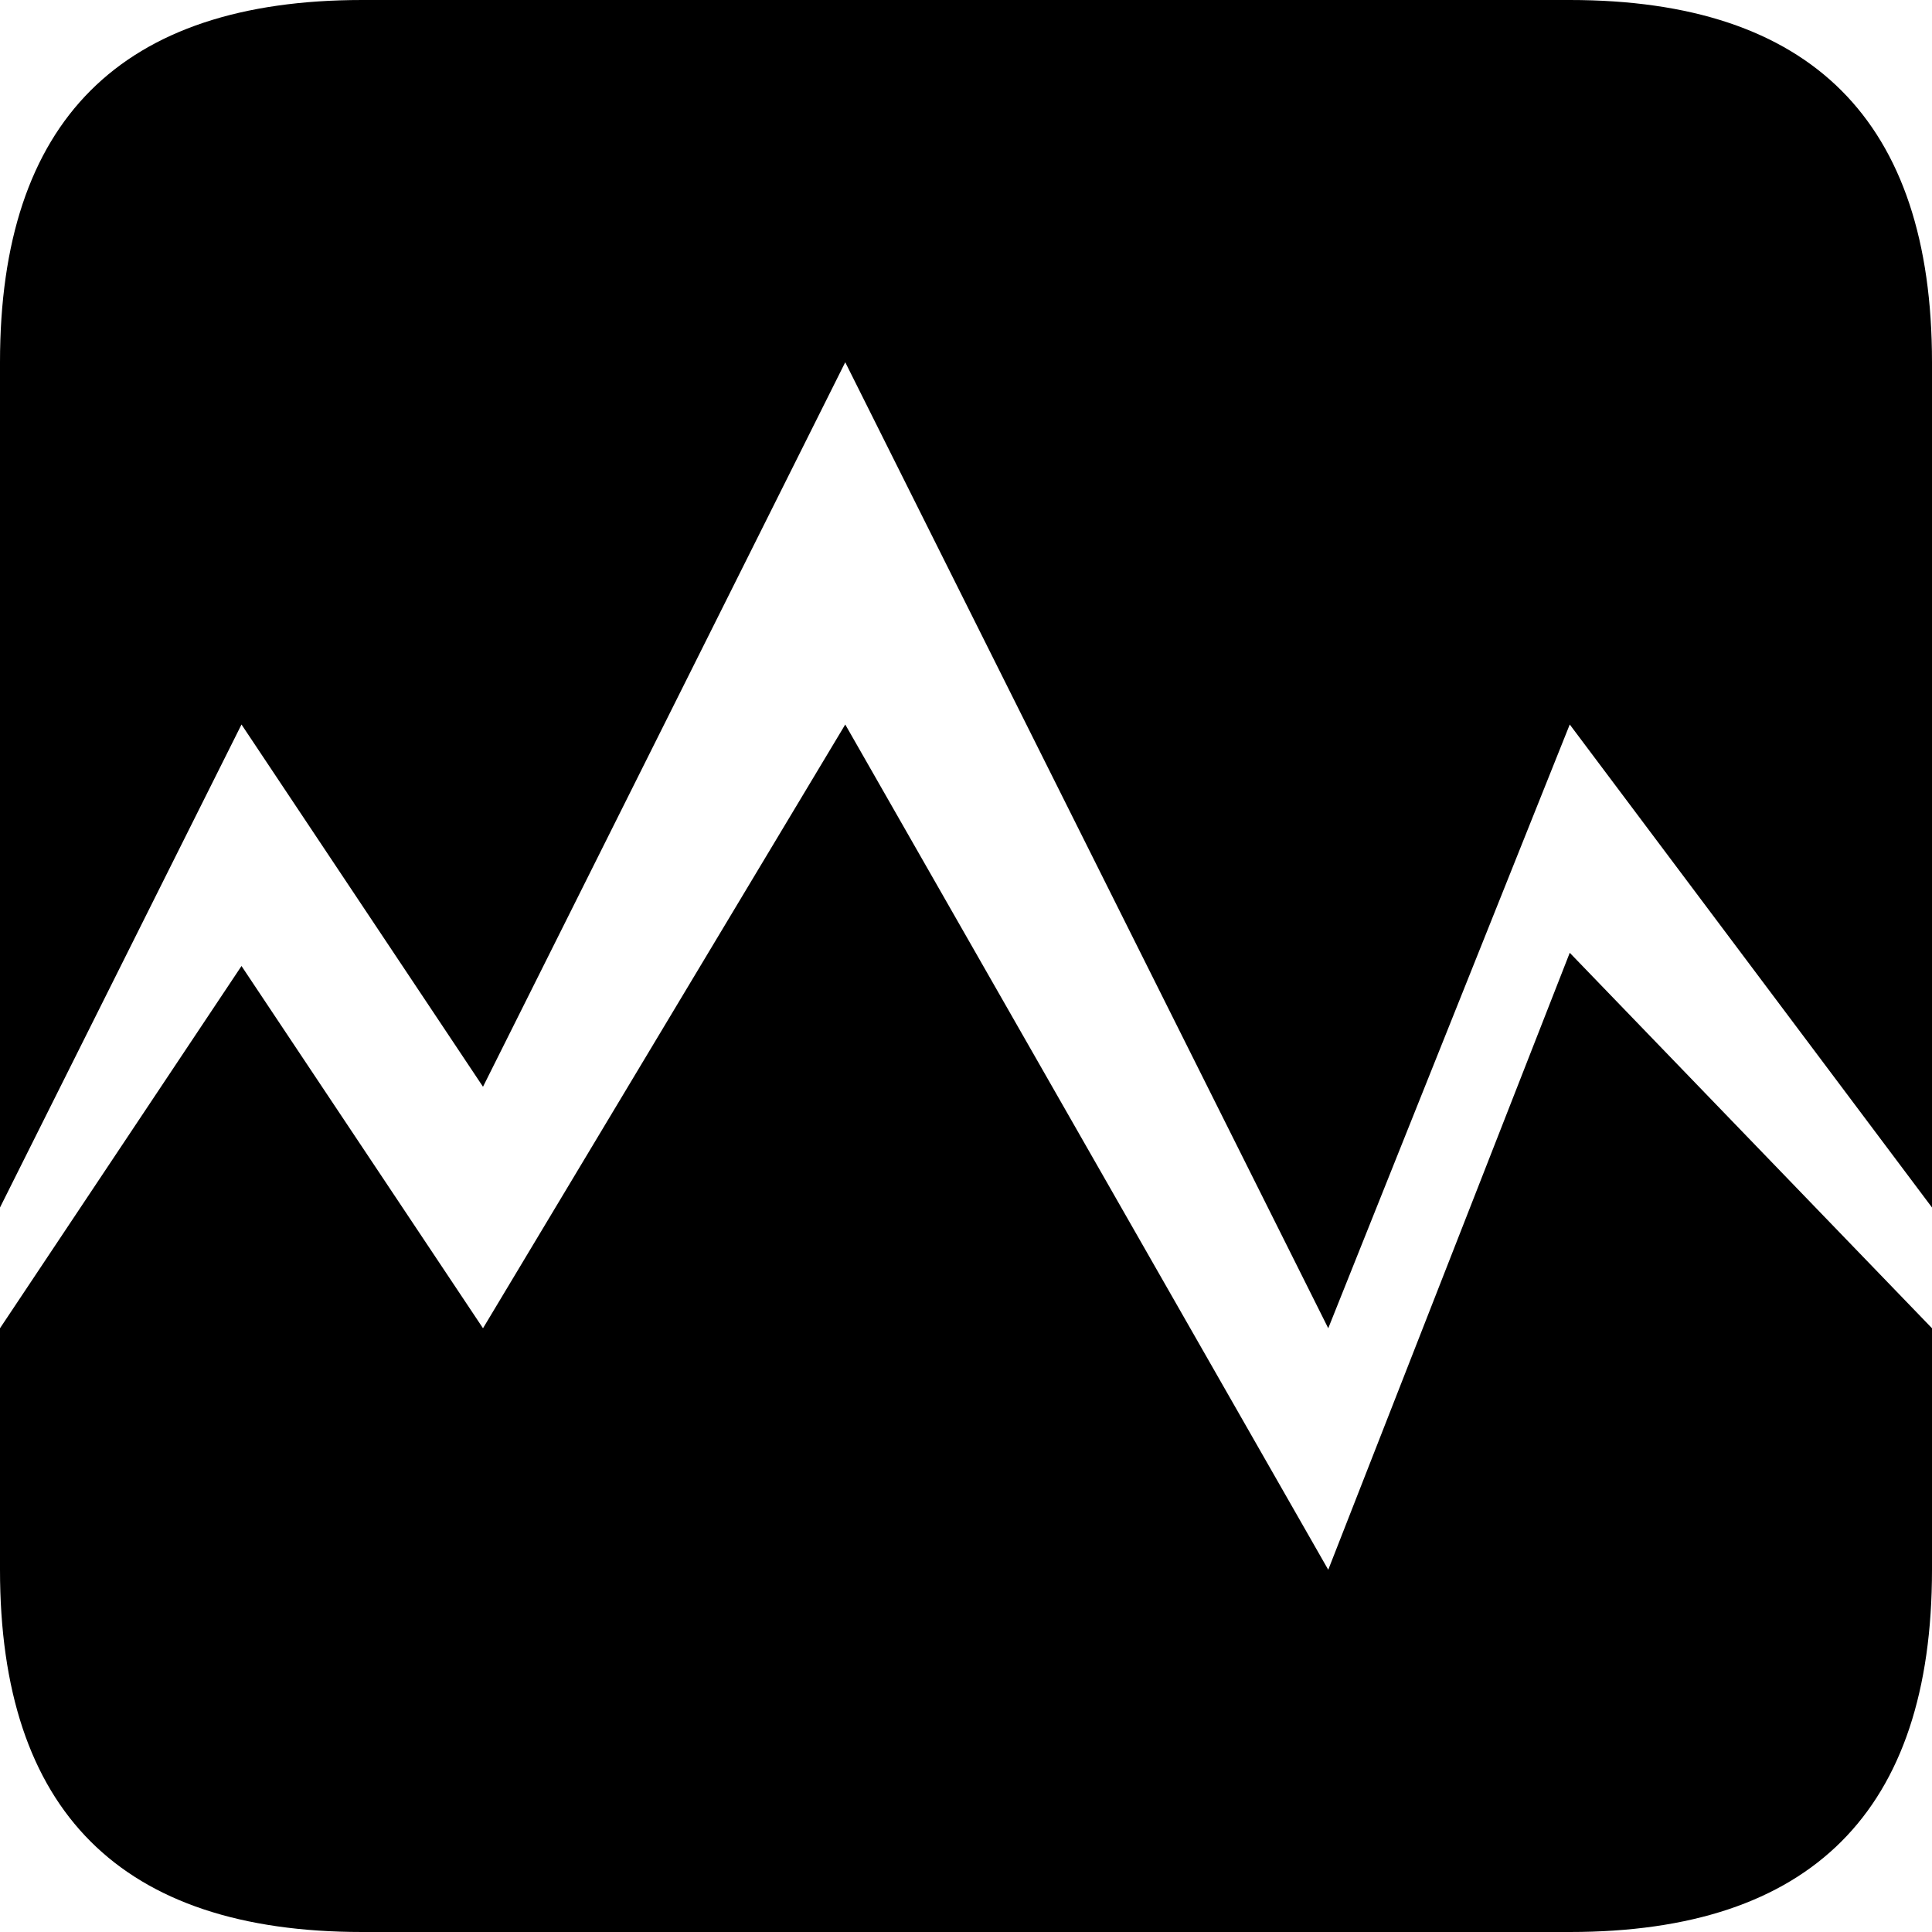
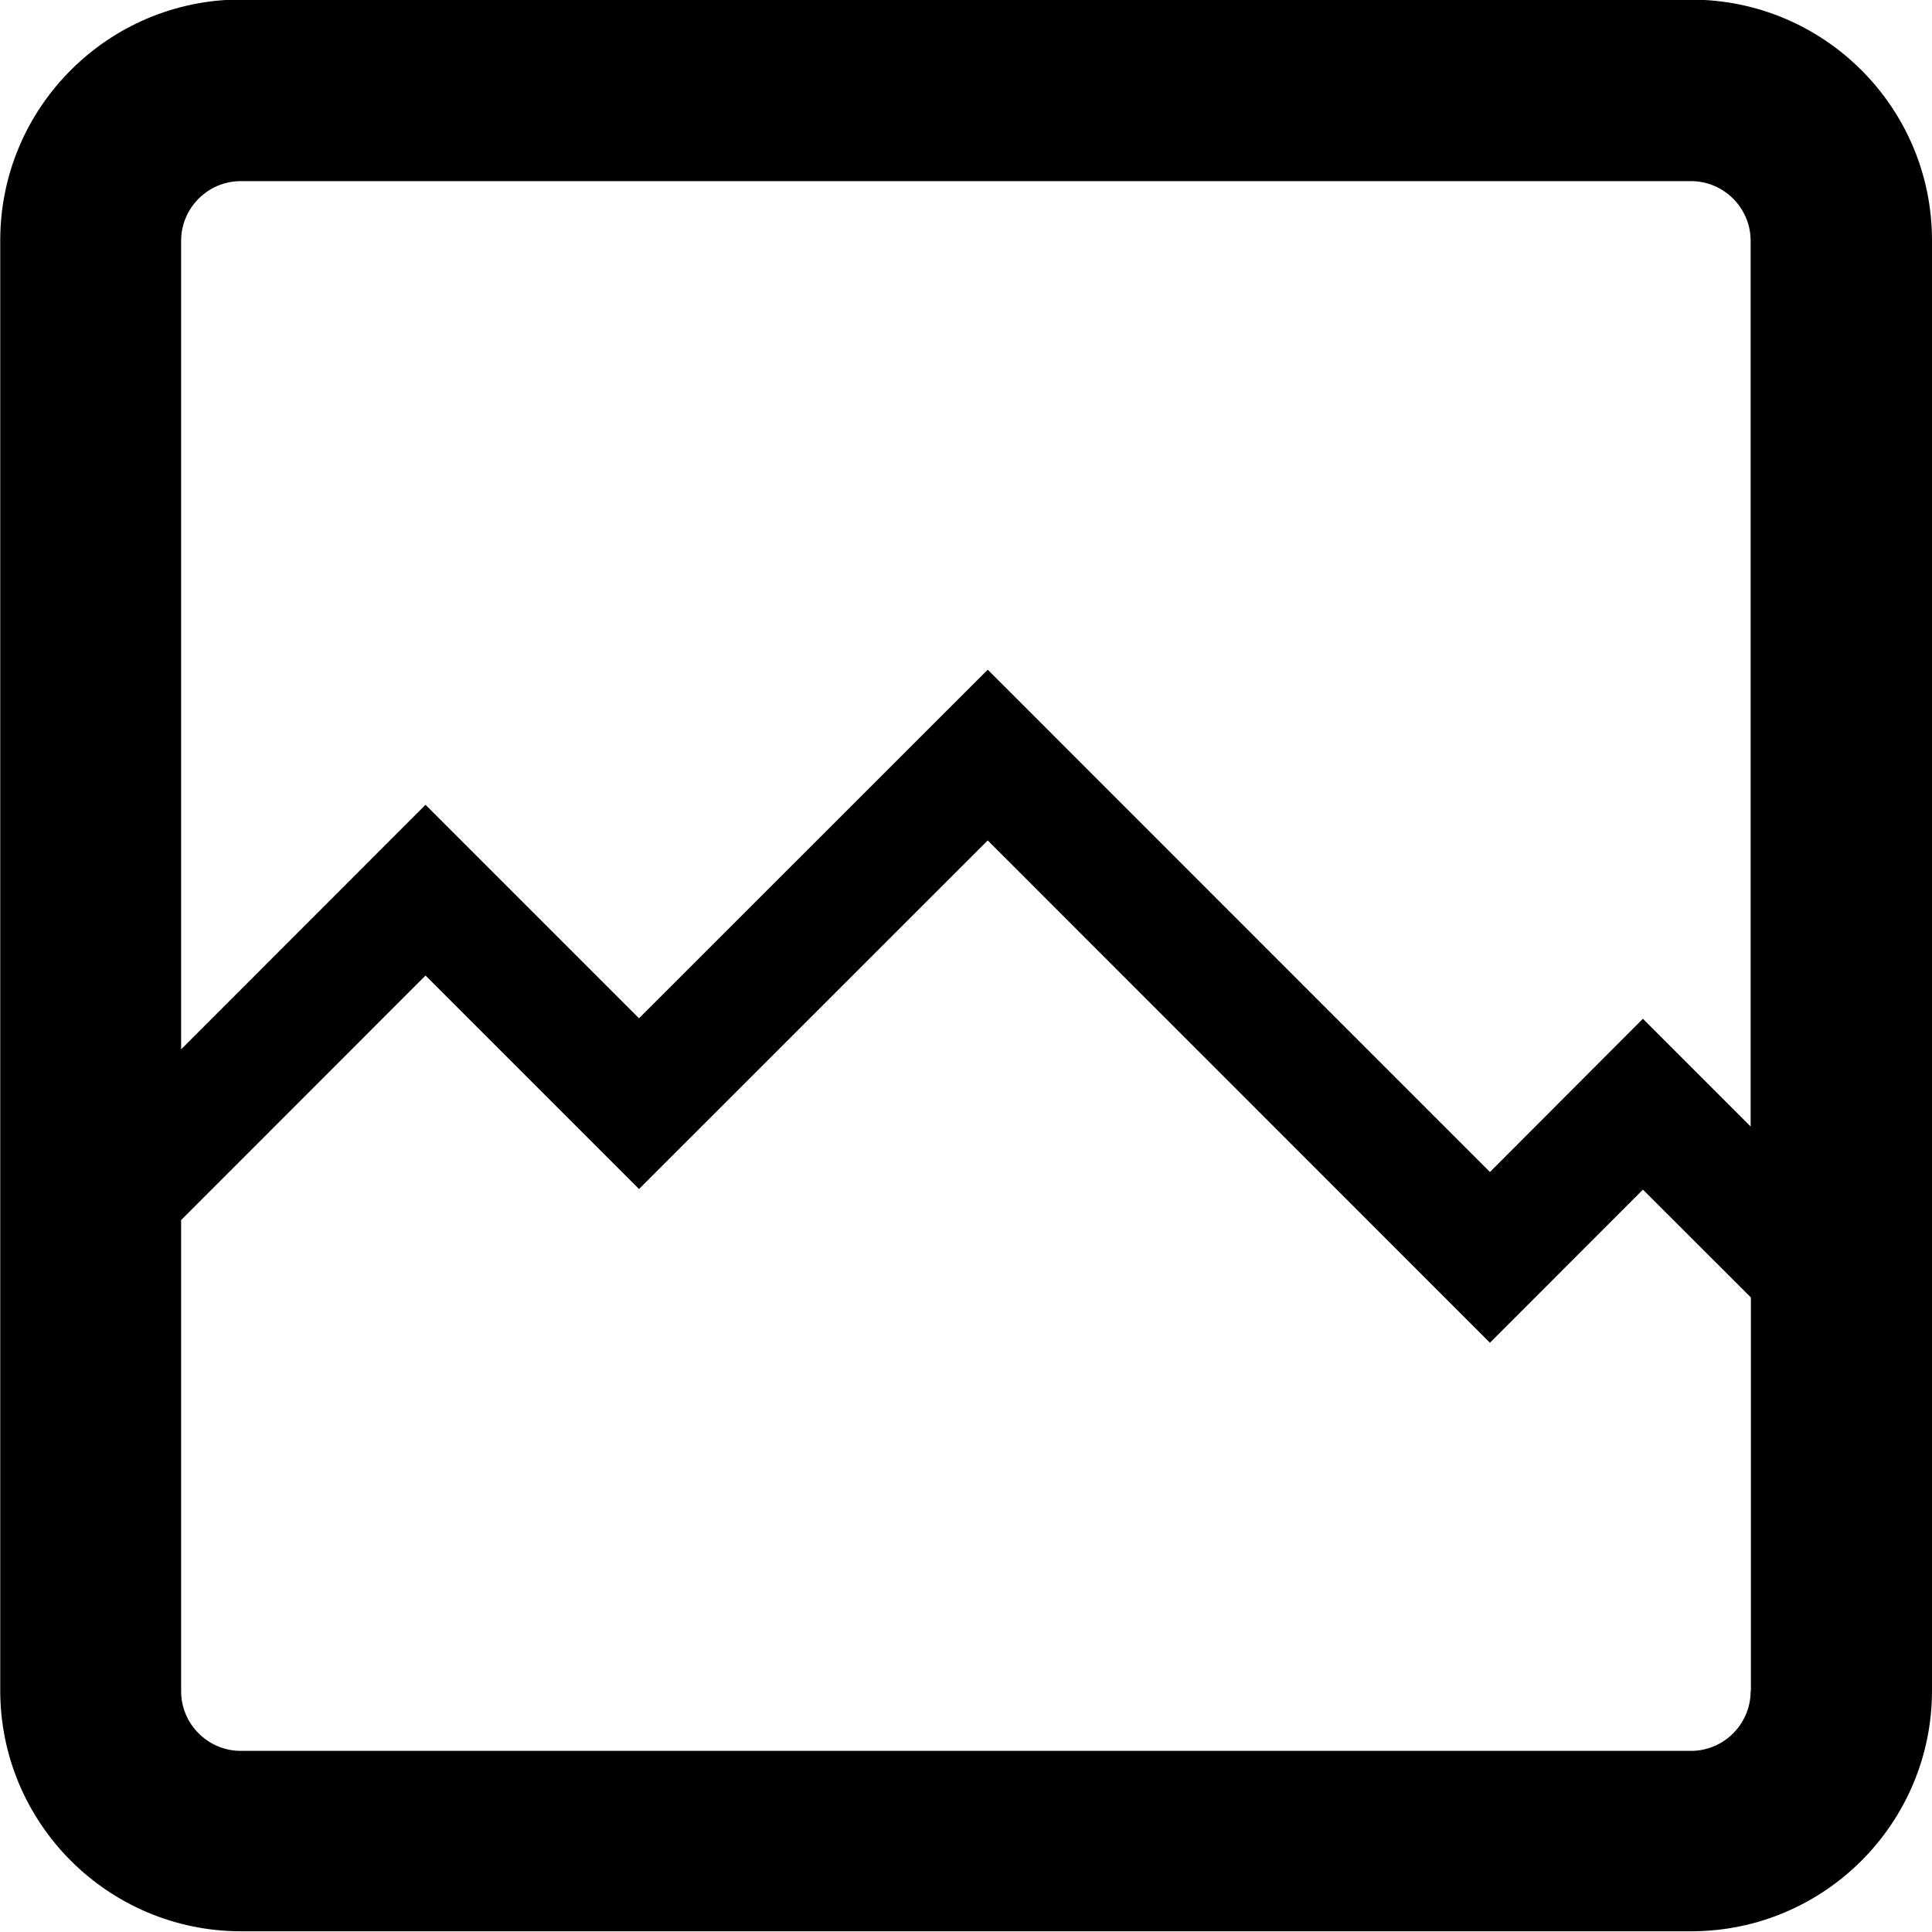
- <svg xmlns="http://www.w3.org/2000/svg" version="1.1" id="Layer_1" x="0px" y="0px" width="512px" height="512px" viewBox="0 0 512 512" enable-background="new 0 0 512 512" xml:space="preserve">
-   <g display="none" opacity="0.3">
-     <line display="inline" fill="none" stroke="#B35047" x1="48" y1="0" x2="48" y2="512" />
-     <line display="inline" fill="none" stroke="#B35047" x1="80" y1="0" x2="80" y2="512" />
-     <line display="inline" fill="none" stroke="#B35047" x1="112" y1="0" x2="112" y2="512" />
-     <line display="inline" fill="none" stroke="#B35047" x1="144" y1="0" x2="144" y2="512" />
-     <line display="inline" fill="none" stroke="#B35047" x1="176" y1="0" x2="176" y2="512" />
-     <line display="inline" fill="none" stroke="#B35047" x1="208" y1="0" x2="208" y2="512" />
-     <line display="inline" fill="none" stroke="#B35047" x1="240" y1="0" x2="240" y2="512" />
-     <line display="inline" fill="none" stroke="#B35047" x1="272" y1="0" x2="272" y2="512" />
-     <line display="inline" fill="none" stroke="#B35047" x1="304" y1="0" x2="304" y2="512" />
-     <line display="inline" fill="none" stroke="#B35047" x1="336" y1="0" x2="336" y2="512" />
-     <line display="inline" fill="none" stroke="#B35047" x1="368" y1="0" x2="368" y2="512" />
-     <line display="inline" fill="none" stroke="#B35047" x1="400" y1="0" x2="400" y2="512" />
-     <line display="inline" fill="none" stroke="#B35047" x1="432" y1="0" x2="432" y2="512" />
-     <line display="inline" fill="none" stroke="#B35047" x1="464" y1="0" x2="464" y2="512" />
-     <line display="inline" fill="none" stroke="#B35047" x1="496" y1="0" x2="496" y2="512" />
-     <line display="inline" fill="none" stroke="#B35047" x1="0" y1="48" x2="512" y2="48" />
-     <line display="inline" fill="none" stroke="#B35047" x1="0" y1="80" x2="512" y2="80" />
-     <line display="inline" fill="none" stroke="#B35047" x1="0" y1="112" x2="512" y2="112" />
-     <line display="inline" fill="none" stroke="#B35047" x1="0" y1="144" x2="512" y2="144" />
-     <line display="inline" fill="none" stroke="#B35047" x1="0" y1="176" x2="512" y2="176" />
-     <line display="inline" fill="none" stroke="#B35047" x1="0" y1="208" x2="512" y2="208" />
-     <line display="inline" fill="none" stroke="#B35047" x1="0" y1="240" x2="512" y2="240" />
-     <line display="inline" fill="none" stroke="#B35047" x1="0" y1="272" x2="512" y2="272" />
-     <line display="inline" fill="none" stroke="#B35047" x1="0" y1="304" x2="512" y2="304" />
-     <line display="inline" fill="none" stroke="#B35047" x1="0" y1="336" x2="512" y2="336" />
-     <line display="inline" fill="none" stroke="#B35047" x1="0" y1="368" x2="512" y2="368" />
-     <line display="inline" fill="none" stroke="#B35047" x1="0" y1="400" x2="512" y2="400" />
-     <line display="inline" fill="none" stroke="#B35047" x1="0" y1="432" x2="512" y2="432" />
-     <line display="inline" fill="none" stroke="#B35047" x1="0" y1="464" x2="512" y2="464" />
-     <line display="inline" fill="none" stroke="#B35047" x1="0" y1="496" x2="512" y2="496" />
-     <line display="inline" fill="none" stroke="#B35047" x1="0" y1="16" x2="512" y2="16" />
-     <line display="inline" fill="none" stroke="#B35047" x1="16" y1="0" x2="16" y2="512" />
+ <svg xmlns="http://www.w3.org/2000/svg" viewBox="0 0 16 16">
+   <g fill="currentColor" fill-rule="evenodd">
+     <path d="m14.5 9.331l-.894-.894-1.267 1.269-4.159-4.16-2.888 2.887-1.768-1.768-2.024 2.025v-6.696c0-.272.222-.494.494-.494h12.01c.272 0 .494.222.494.494v7.337m0 4.675c0 .272-.222.494-.494.494h-12.01c-.272 0-.494-.222-.494-.494v-3.902l2.024-2.025 1.768 1.768 2.888-2.887 4.159 4.16 1.267-1.268.894.893v3.261m-.494-14.01h-12.01c-1.099 0-1.994.893-1.994 1.994v12.01c0 1.099.893 1.994 1.994 1.994h12.01c1.099 0 1.994-.892 1.994-1.994v-12.01c0-1.099-.893-1.993-1.994-1.993" />
  </g>
-   <g display="none">
-     <line display="inline" fill="none" stroke="#B35047" x1="32" y1="0" x2="32" y2="512" />
-     <line display="inline" fill="none" stroke="#B35047" x1="64" y1="0" x2="64" y2="512" />
-     <line display="inline" fill="none" stroke="#B35047" x1="96" y1="0" x2="96" y2="512" />
-     <line display="inline" fill="none" stroke="#B35047" x1="128" y1="0" x2="128" y2="512" />
-     <line display="inline" fill="none" stroke="#B35047" x1="160" y1="0" x2="160" y2="512" />
-     <line display="inline" fill="none" stroke="#B35047" x1="192" y1="0" x2="192" y2="512" />
-     <line display="inline" fill="none" stroke="#B35047" x1="224" y1="0" x2="224" y2="512" />
-     <line display="inline" fill="none" stroke="#B35047" x1="256" y1="0" x2="256" y2="512" />
-     <line display="inline" fill="none" stroke="#B35047" x1="288" y1="0" x2="288" y2="512" />
-     <line display="inline" fill="none" stroke="#B35047" x1="320" y1="0" x2="320" y2="512" />
-     <line display="inline" fill="none" stroke="#B35047" x1="352" y1="0" x2="352" y2="512" />
-     <line display="inline" fill="none" stroke="#B35047" x1="384" y1="0" x2="384" y2="512" />
-     <line display="inline" fill="none" stroke="#B35047" x1="416" y1="0" x2="416" y2="512" />
-     <line display="inline" fill="none" stroke="#B35047" x1="448" y1="0" x2="448" y2="512" />
-     <line display="inline" fill="none" stroke="#B35047" x1="480" y1="0" x2="480" y2="512" />
-     <line display="inline" fill="none" stroke="#B35047" x1="0" y1="32" x2="512" y2="32" />
-     <line display="inline" fill="none" stroke="#B35047" x1="0" y1="64" x2="512" y2="64" />
-     <line display="inline" fill="none" stroke="#B35047" x1="0" y1="96" x2="512" y2="96" />
-     <line display="inline" fill="none" stroke="#B35047" x1="0" y1="128" x2="512" y2="128" />
-     <line display="inline" fill="none" stroke="#B35047" x1="0" y1="160" x2="512" y2="160" />
-     <line display="inline" fill="none" stroke="#B35047" x1="0" y1="192" x2="512" y2="192" />
-     <line display="inline" fill="none" stroke="#B35047" x1="0" y1="224" x2="512" y2="224" />
-     <line display="inline" fill="none" stroke="#B35047" x1="0" y1="256" x2="512" y2="256" />
-     <line display="inline" fill="none" stroke="#B35047" x1="0" y1="288" x2="512" y2="288" />
-     <line display="inline" fill="none" stroke="#B35047" x1="0" y1="320" x2="512" y2="320" />
-     <line display="inline" fill="none" stroke="#B35047" x1="0" y1="352" x2="512" y2="352" />
-     <line display="inline" fill="none" stroke="#B35047" x1="0" y1="384" x2="512" y2="384" />
-     <line display="inline" fill="none" stroke="#B35047" x1="0" y1="416" x2="512" y2="416" />
-     <line display="inline" fill="none" stroke="#B35047" x1="0" y1="448" x2="512" y2="448" />
-     <line display="inline" fill="none" stroke="#B35047" x1="0" y1="480" x2="512" y2="480" />
-     <rect display="inline" fill="none" stroke="#B35047" width="512" height="512" />
-   </g>
-   <path d="M0,96v224l64-128l64,96l96-192l128,256l64-160l96,128V96c0-64-32-96-96-96H96C32,0,0,32,0,96z M512,416v-64l-96-99.5  L352,416L224,192l-96,160l-64-96L0,352v64c0,64,32,96,96,96h320C480,512,512,480,512,416z" />
</svg>
